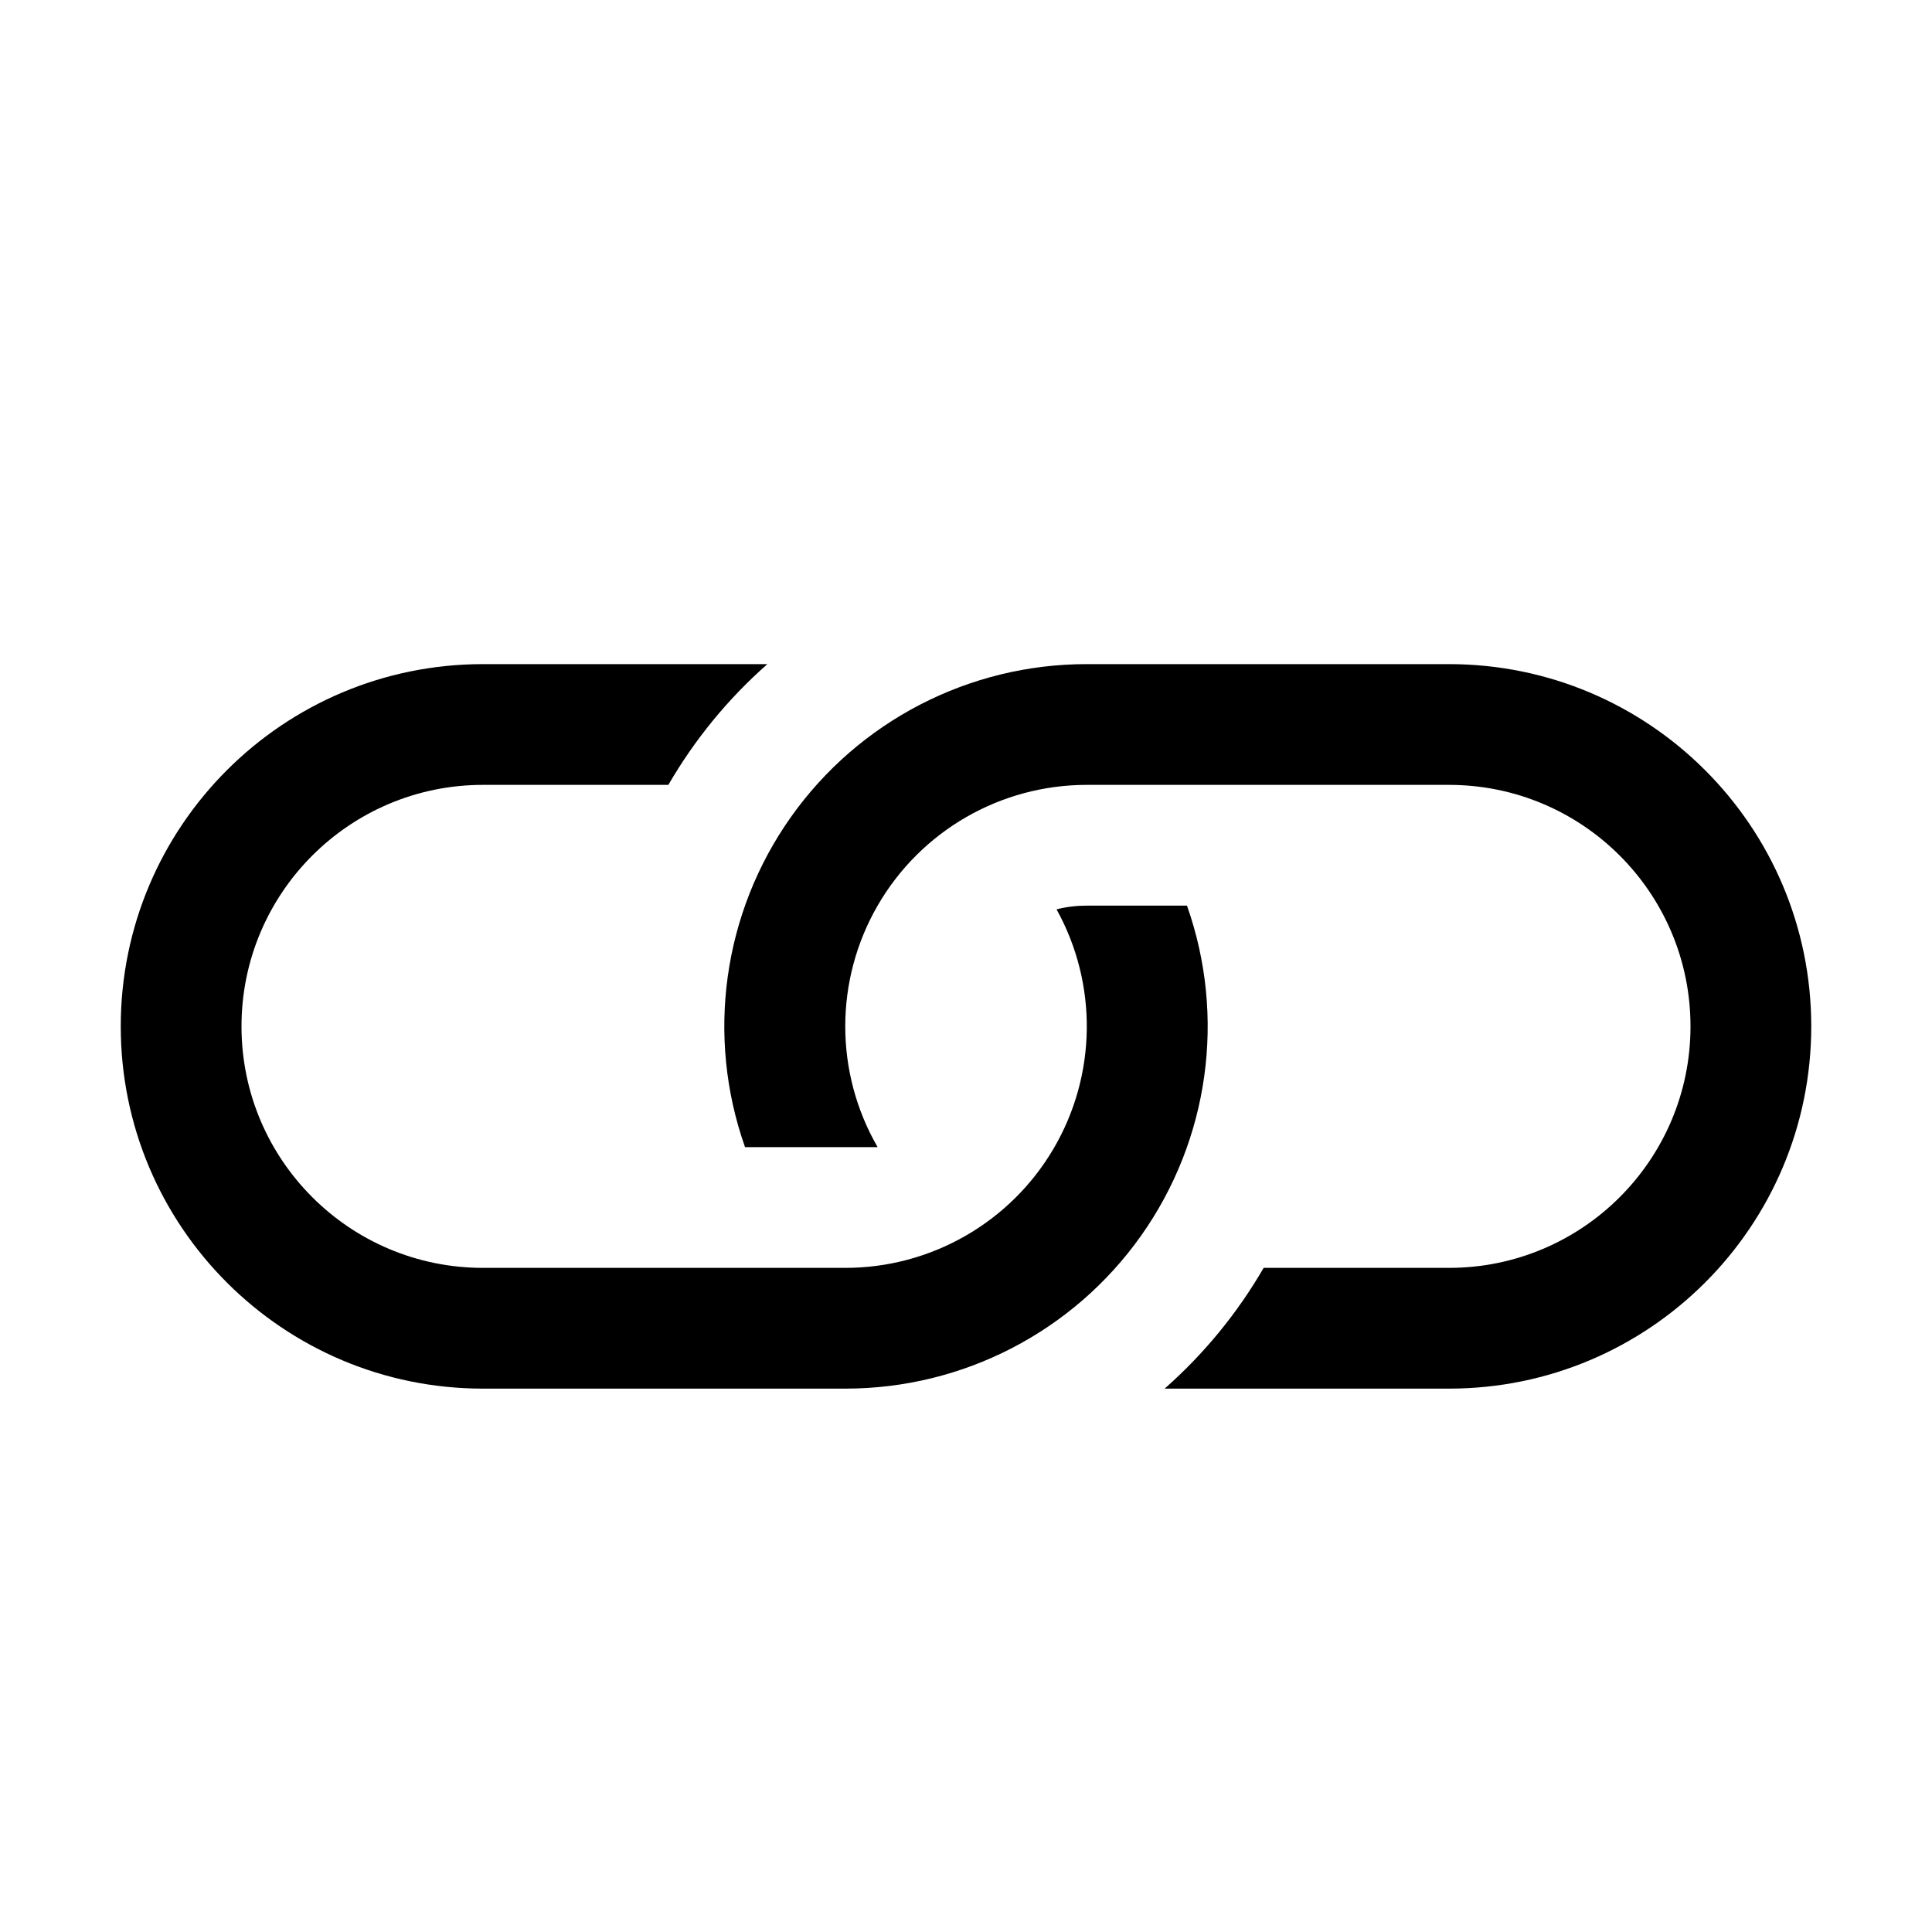
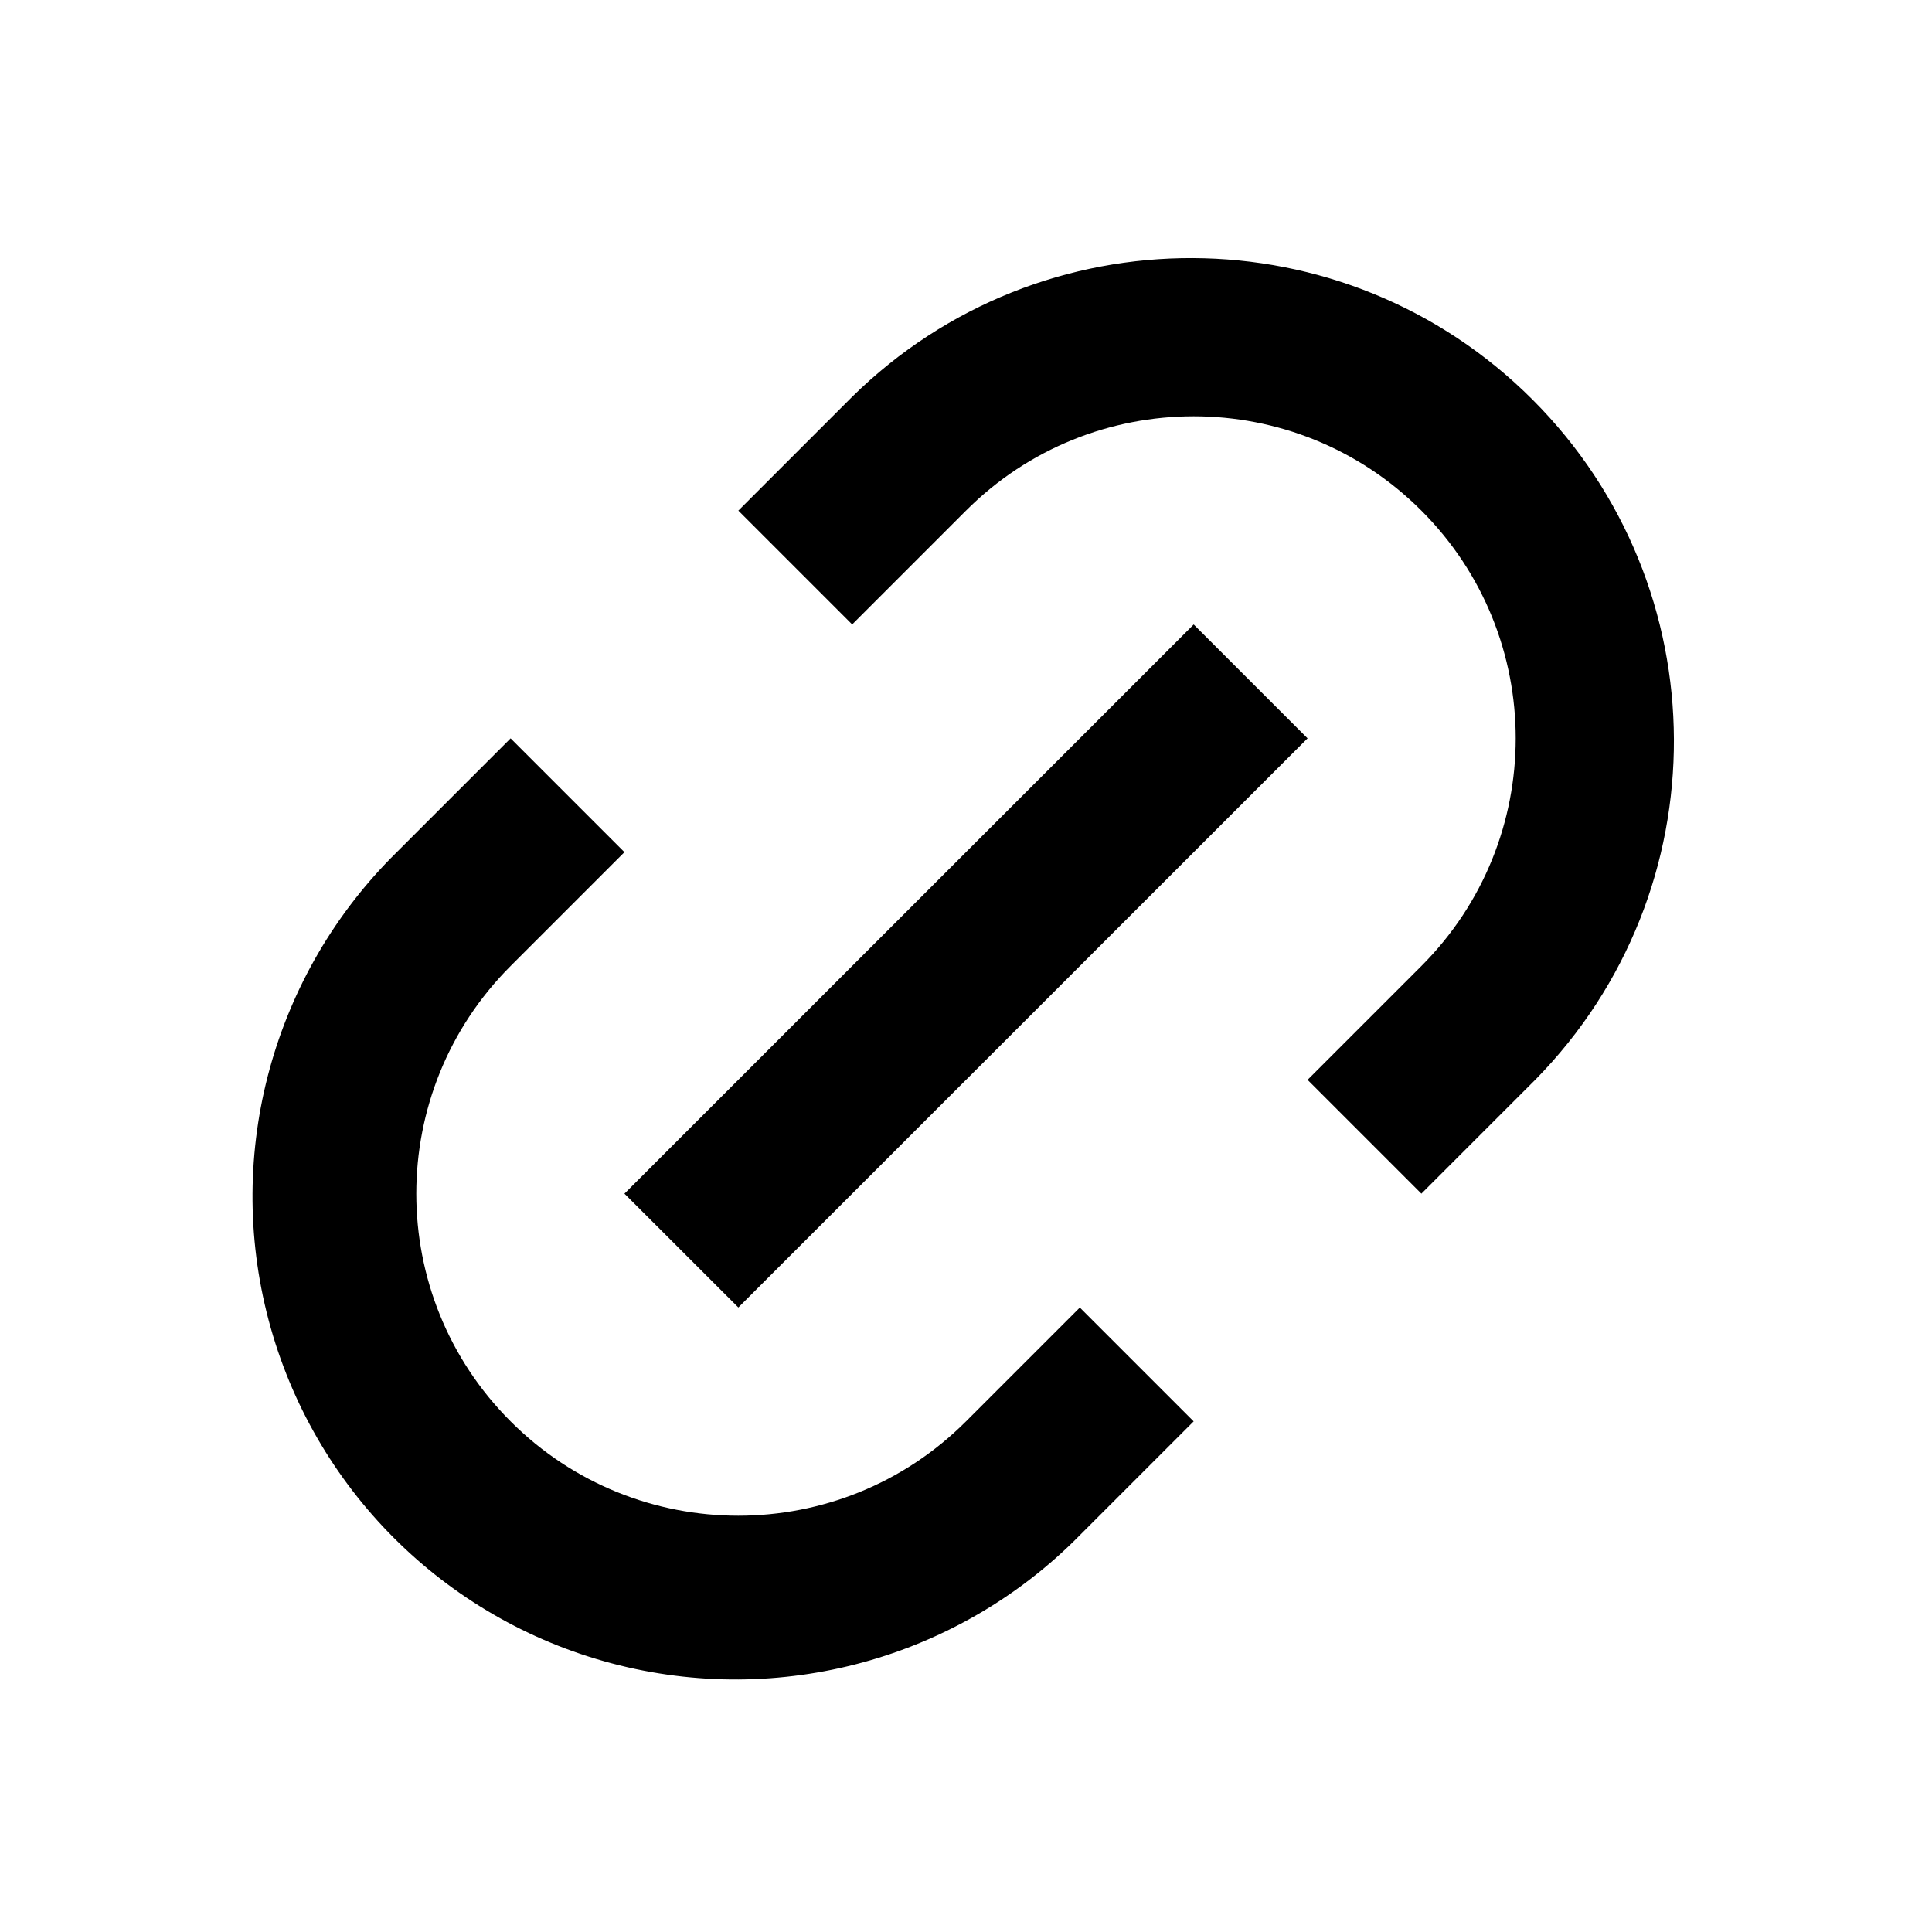
- <svg xmlns="http://www.w3.org/2000/svg" width="16" height="16" fill="currentColor" class="bi bi-link" viewBox="0 0 16 16">
-   <path d="M6.354 5.5H4a3 3 0 0 0 0 6h3a3 3 0 0 0 2.83-4H9c-.086 0-.17.01-.25.031A2 2 0 0 1 7 10.5H4a2 2 0 1 1 0-4h1.535c.218-.376.495-.714.82-1z" />
-   <path d="M9 5.5a3 3 0 0 0-2.83 4h1.098A2 2 0 0 1 9 6.5h3a2 2 0 1 1 0 4h-1.535a4.02 4.02 0 0 1-.82 1H12a3 3 0 1 0 0-6H9z" />
+ <svg xmlns="http://www.w3.org/2000/svg" viewBox="0 0 24 24" width="24" height="24">
+   <path fill="none" d="M0 0h24v24H0z" />
+   <path fill="currentColor" d="M17.657 14.828l-1.414-1.414L17.657 12A4 4 0 1 0 12 6.343l-1.414 1.414-1.414-1.414 1.414-1.414a6 6 0 0 1 8.485 8.485l-1.414 1.414zm-2.829 2.829l-1.414 1.414a6 6 0 1 1-8.485-8.485l1.414-1.414 1.414 1.414L6.343 12A4 4 0 1 0 12 17.657l1.414-1.414 1.414 1.414zm0-9.9l1.415 1.415-7.071 7.07-1.415-1.414 7.071-7.07z" />
</svg>
